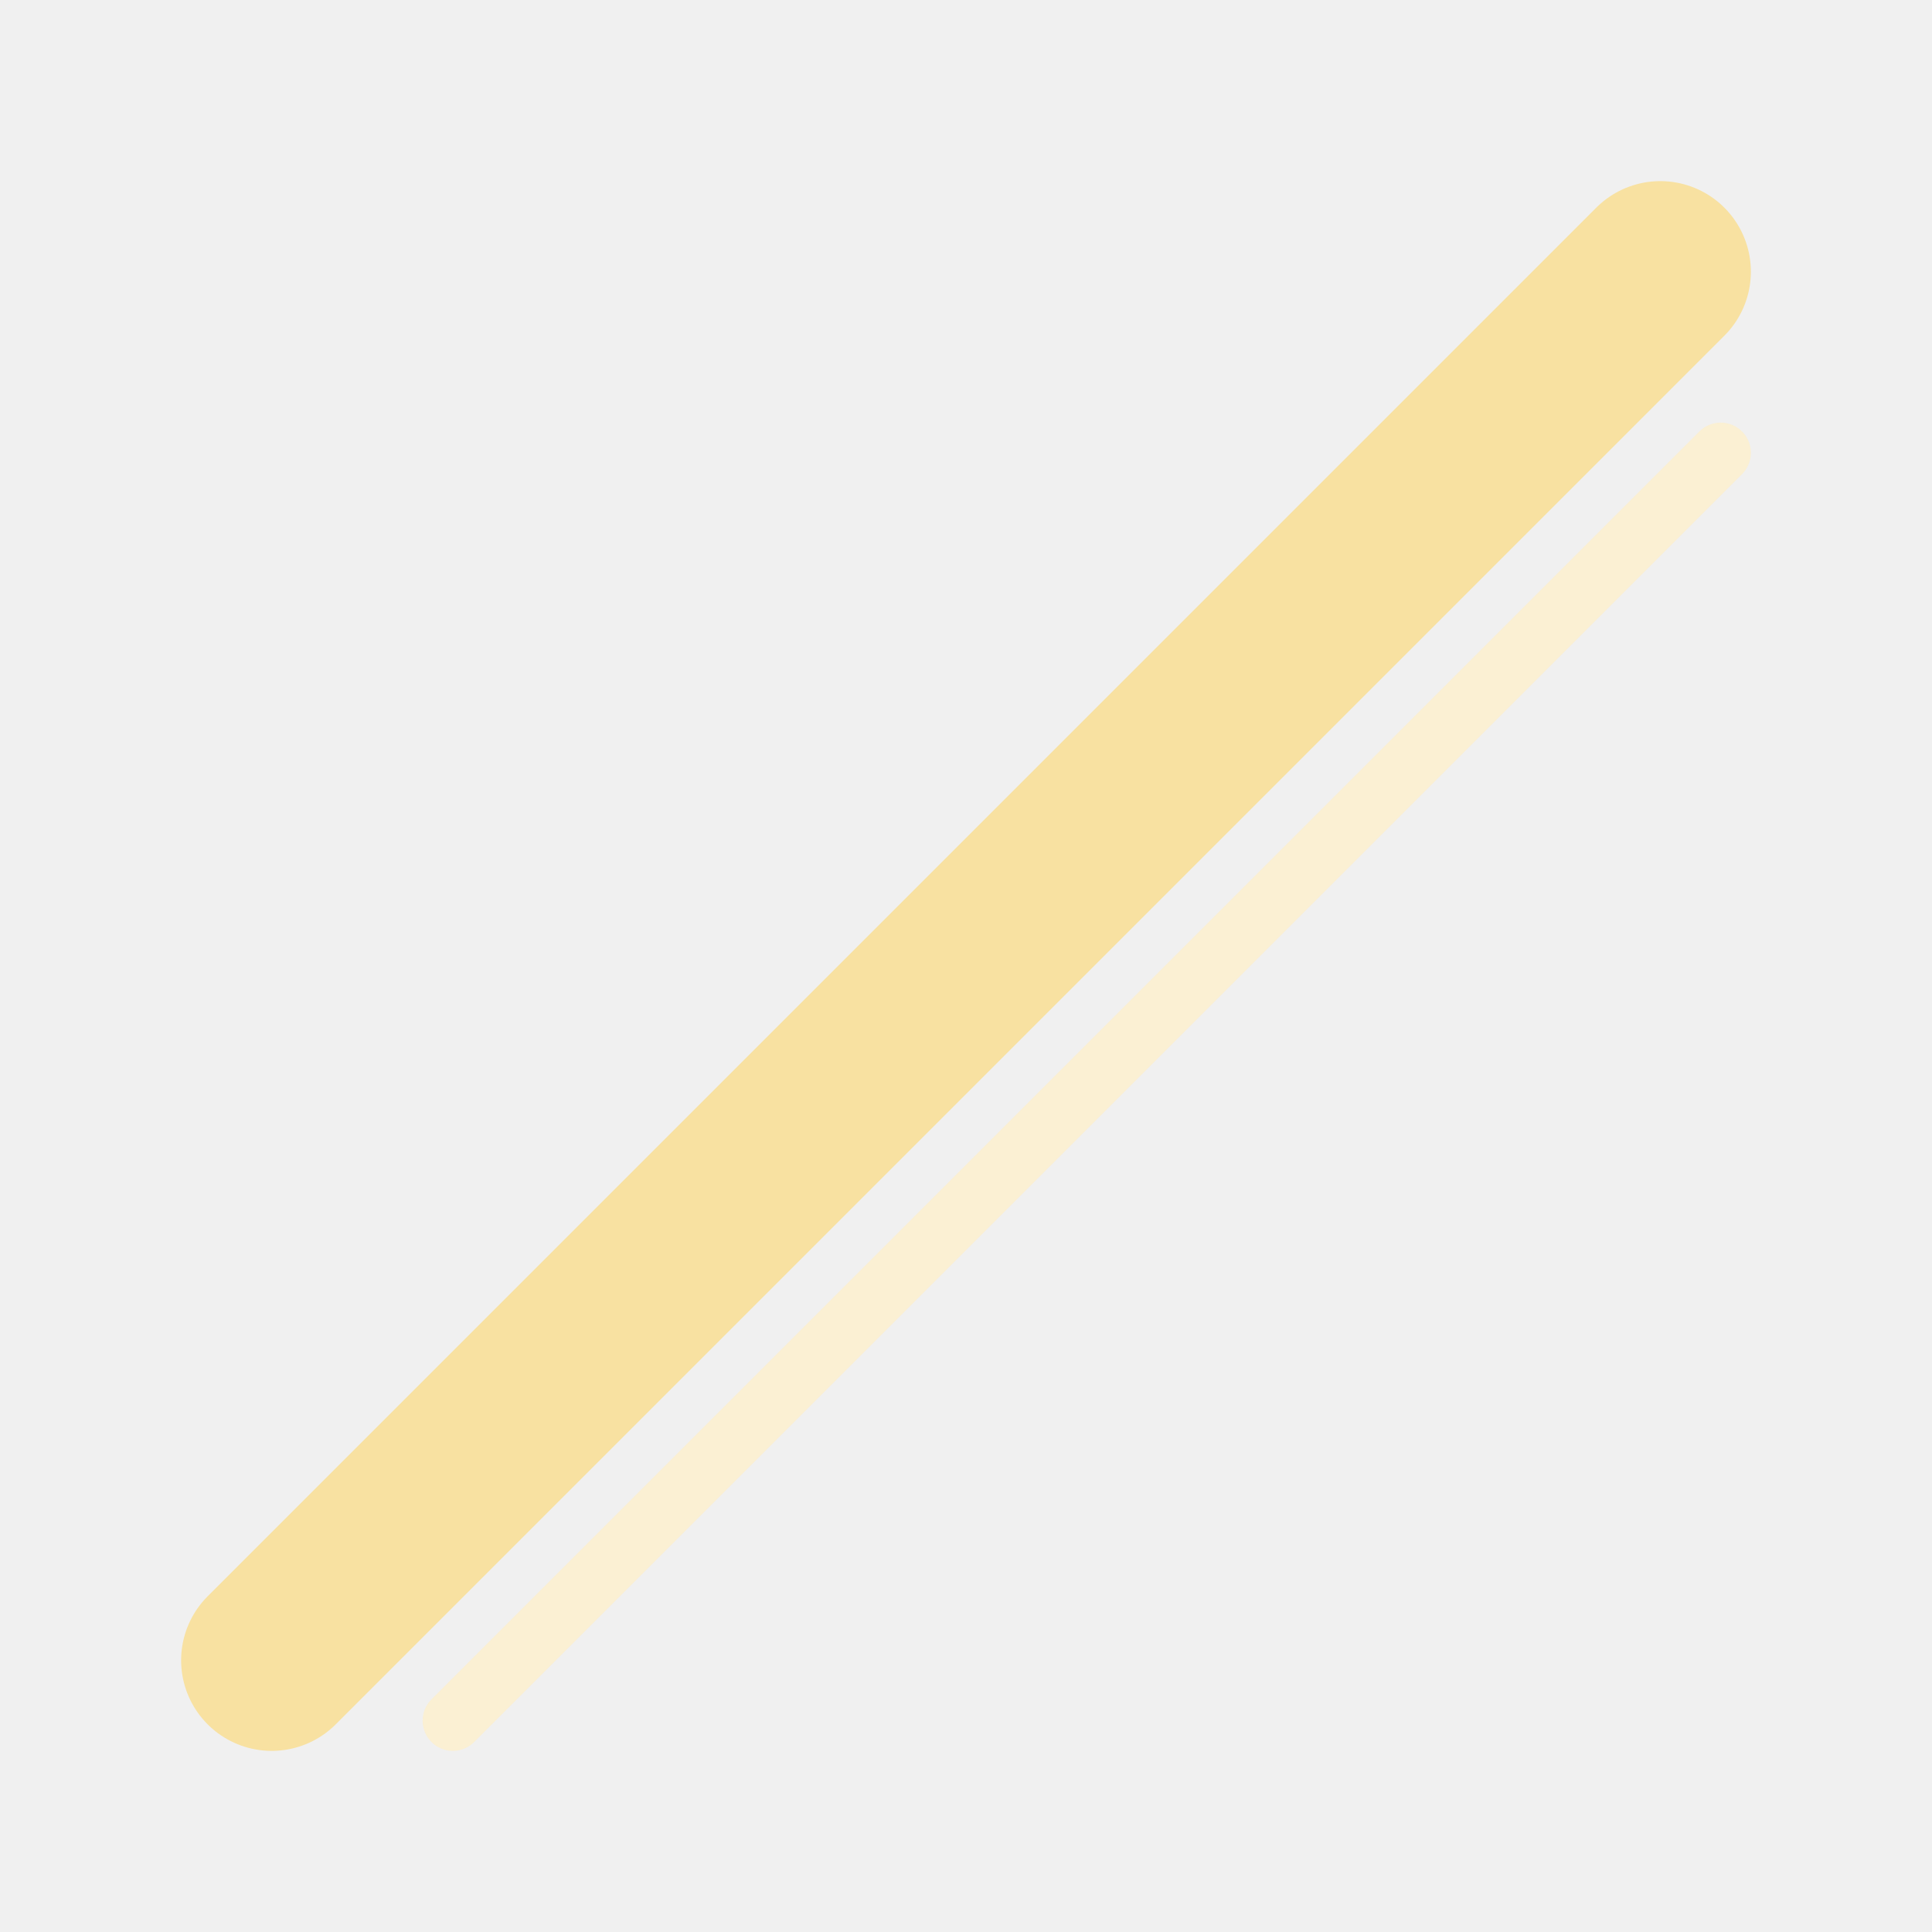
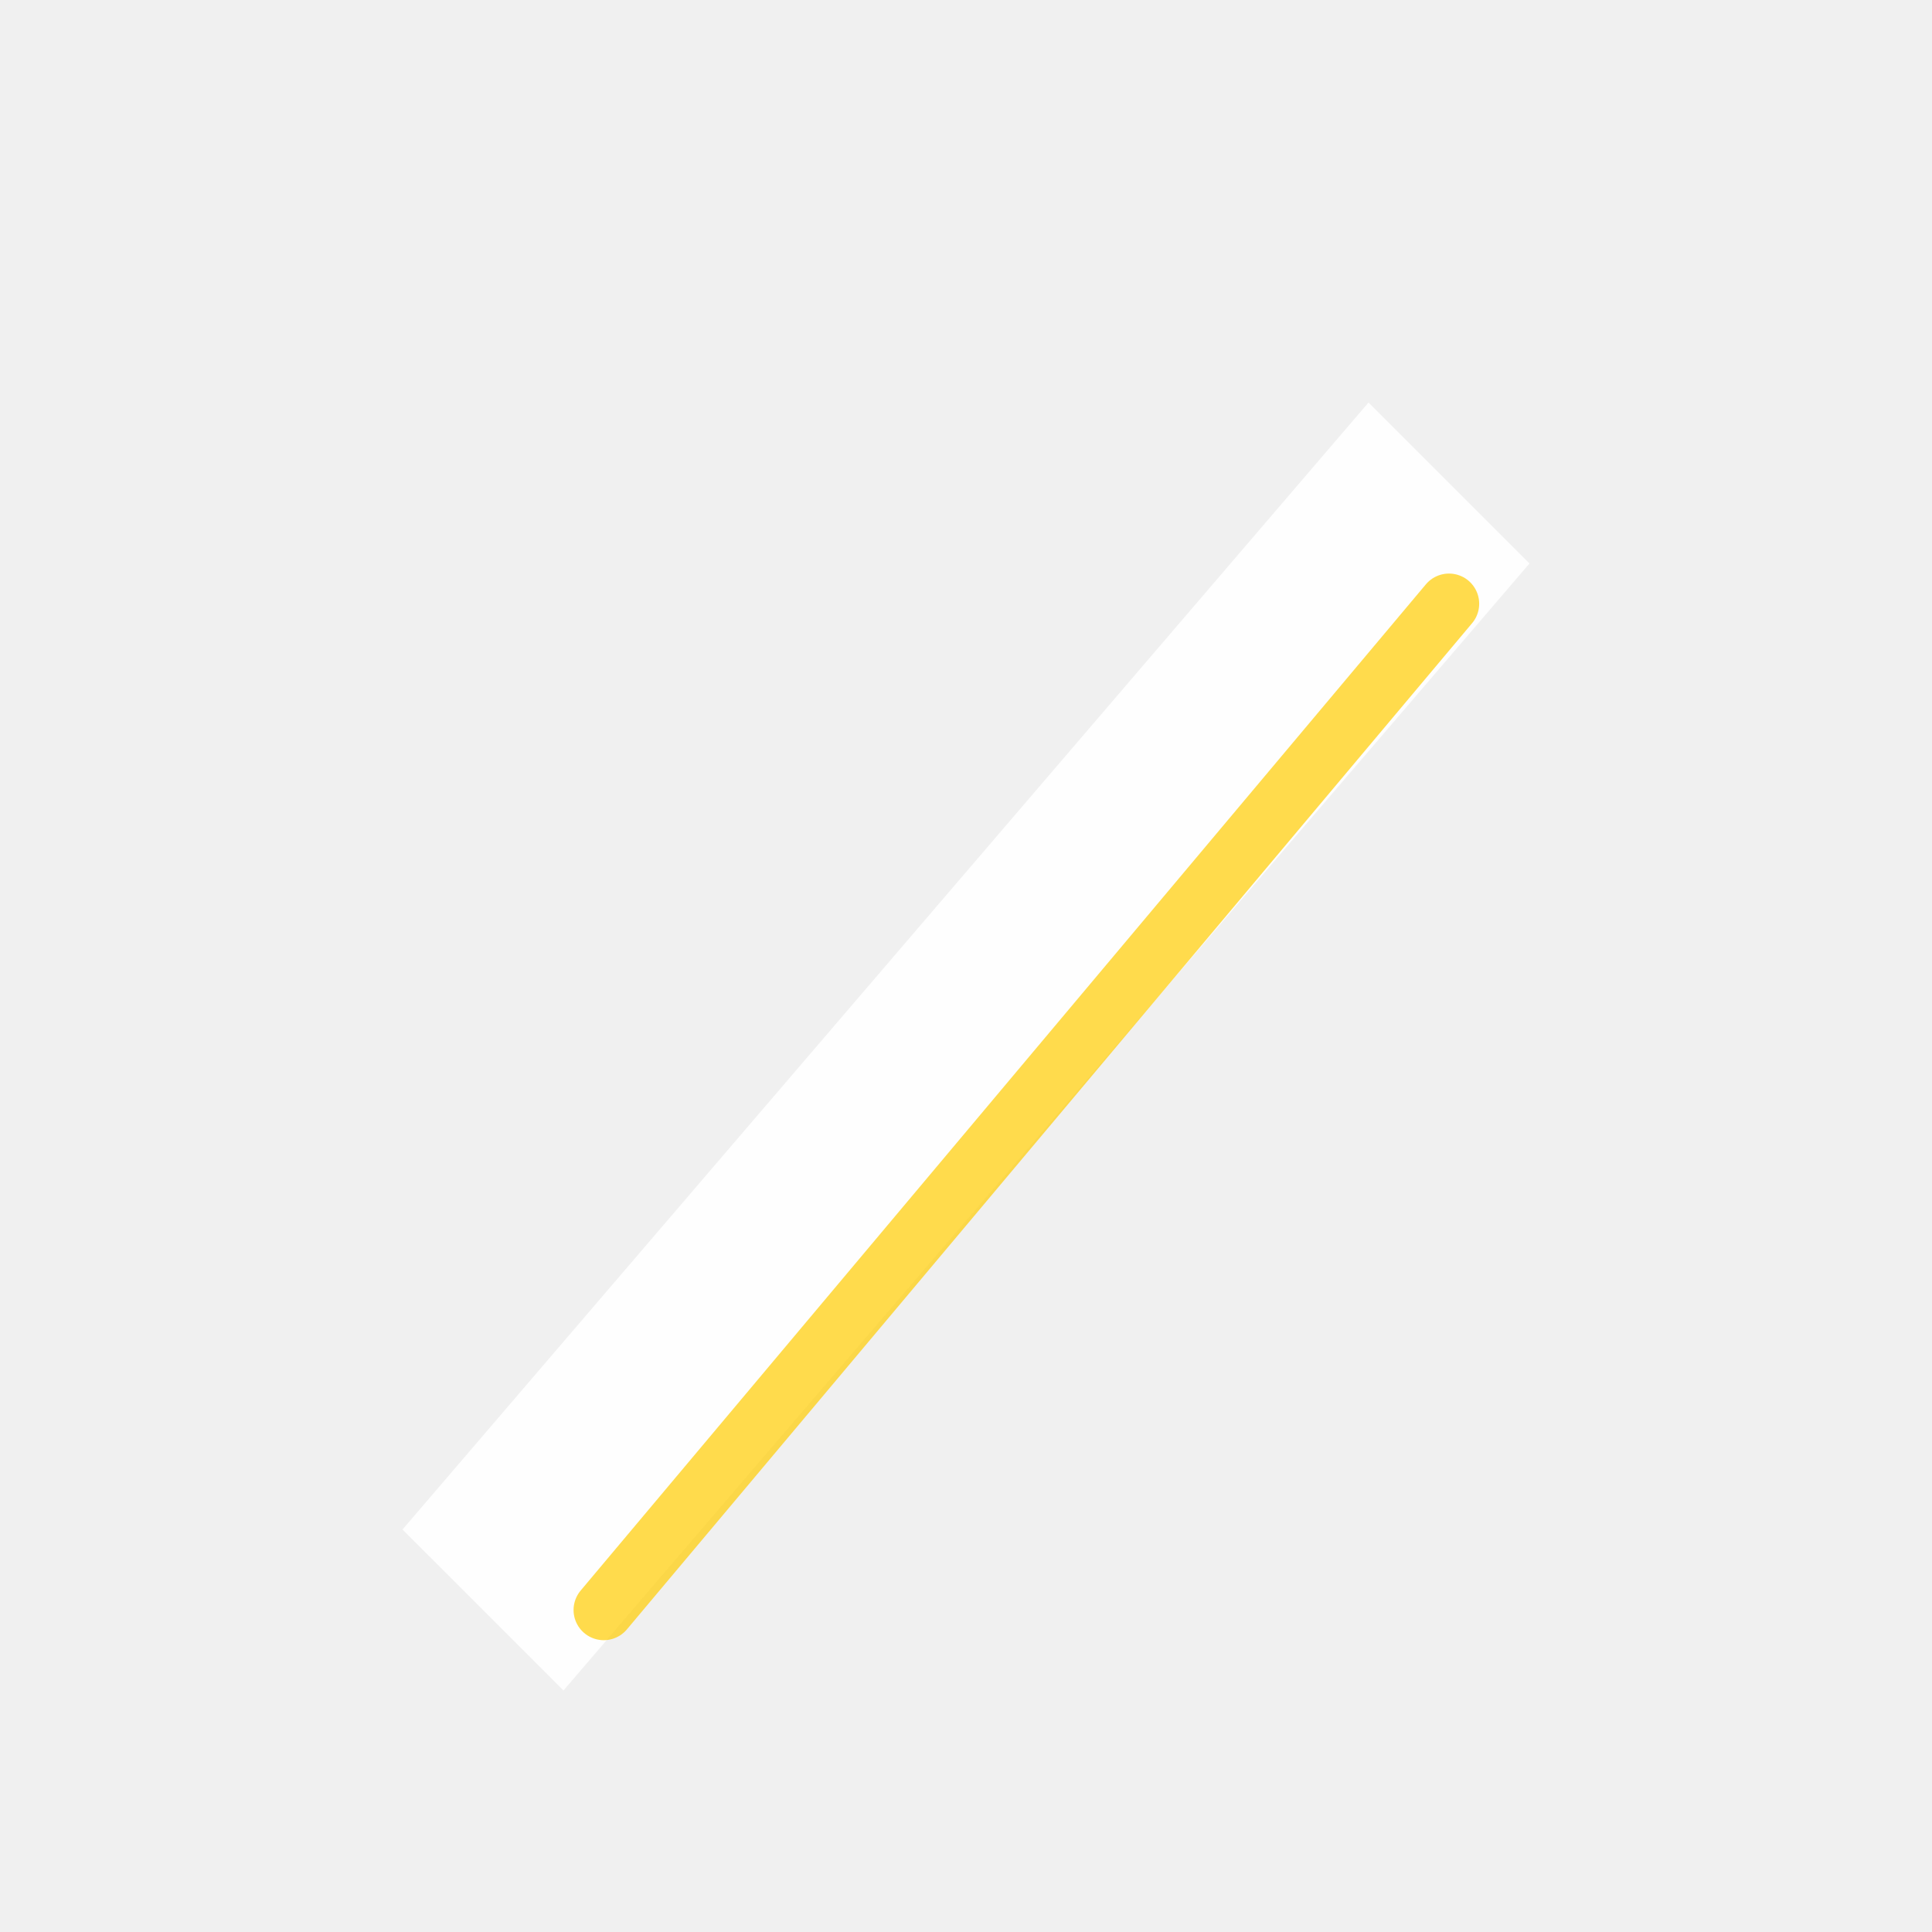
- <svg xmlns="http://www.w3.org/2000/svg" viewBox="0 0 128 128">
-   <path d="M18 110 L110 18" stroke="#f8e1a1" stroke-width="12" stroke-linecap="round" />
-   <path d="M30 114 L114 30" stroke="#ffefc6" stroke-width="4" stroke-linecap="round" opacity="0.7" />
+ <svg xmlns="http://www.w3.org/2000/svg" width="96" height="96" viewBox="0 0 96 96">
+   <path d="M20 76 L68 20 L76 28 L28 84 Z" fill="#ffffff" opacity="0.9" />
+   <path d="M30 80 L72 30" stroke="#ffcc00" stroke-width="3" stroke-linecap="round" opacity="0.7" />
</svg>
